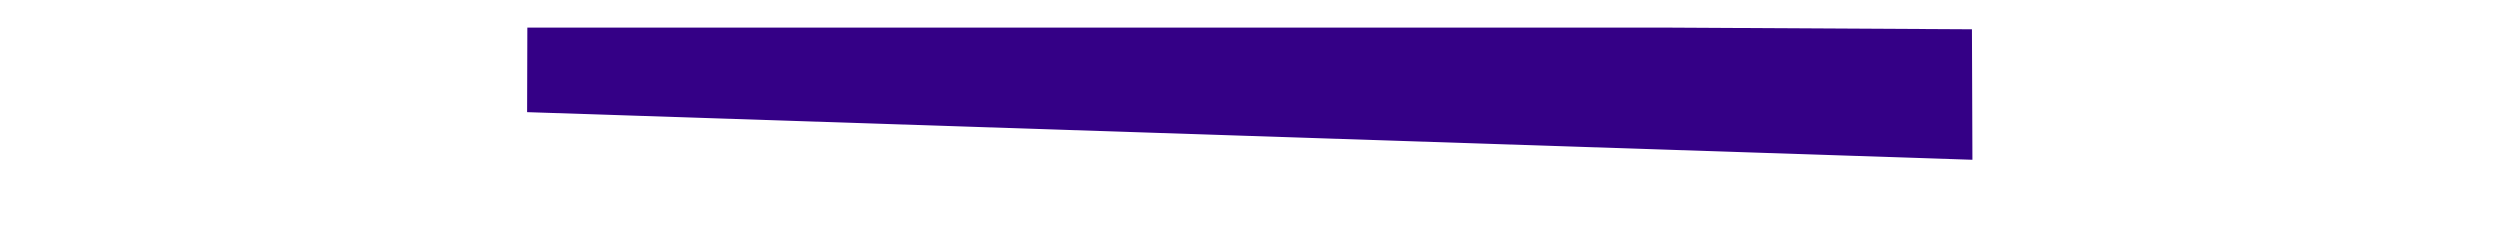
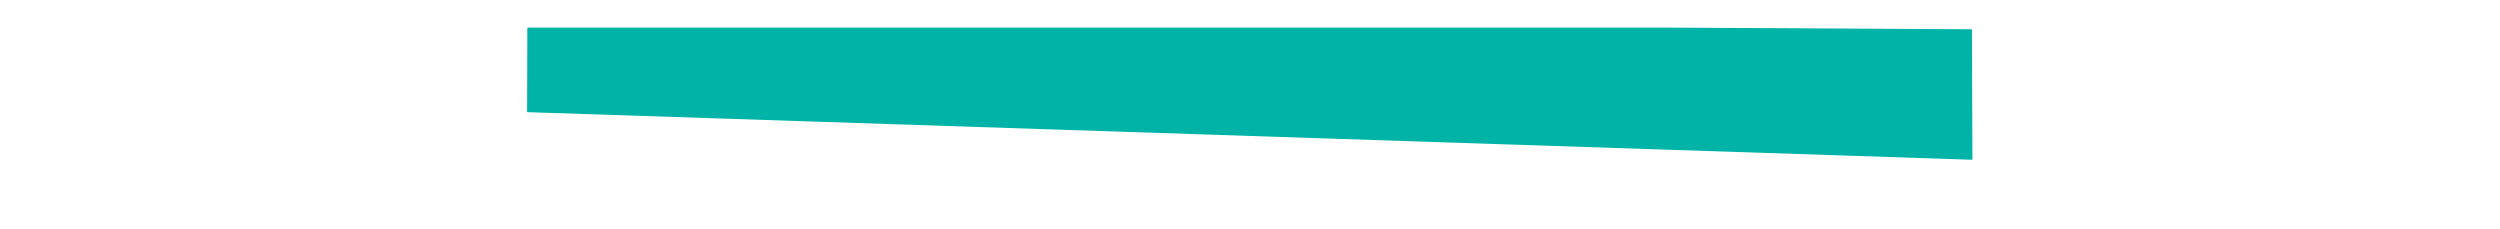
<svg xmlns="http://www.w3.org/2000/svg" width="100%" height="480">
  <g class="layer">
-     <path d="m0,58l-0.5,177.5l3035,100l-1,-274l-633.5,-3.5z" fill="#340086" id="svg_1" stroke="#000000" stroke-dasharray="null" stroke-linecap="null" stroke-linejoin="null" stroke-width="0" />
+     <path d="m0,58l-0.5,177.5l3035,100l-1,-274l-633.5,-3.5z" fill="#00B3A7" id="svg_1" stroke="#000000" stroke-dasharray="null" stroke-linecap="null" stroke-linejoin="null" stroke-width="0" />
  </g>
</svg>
